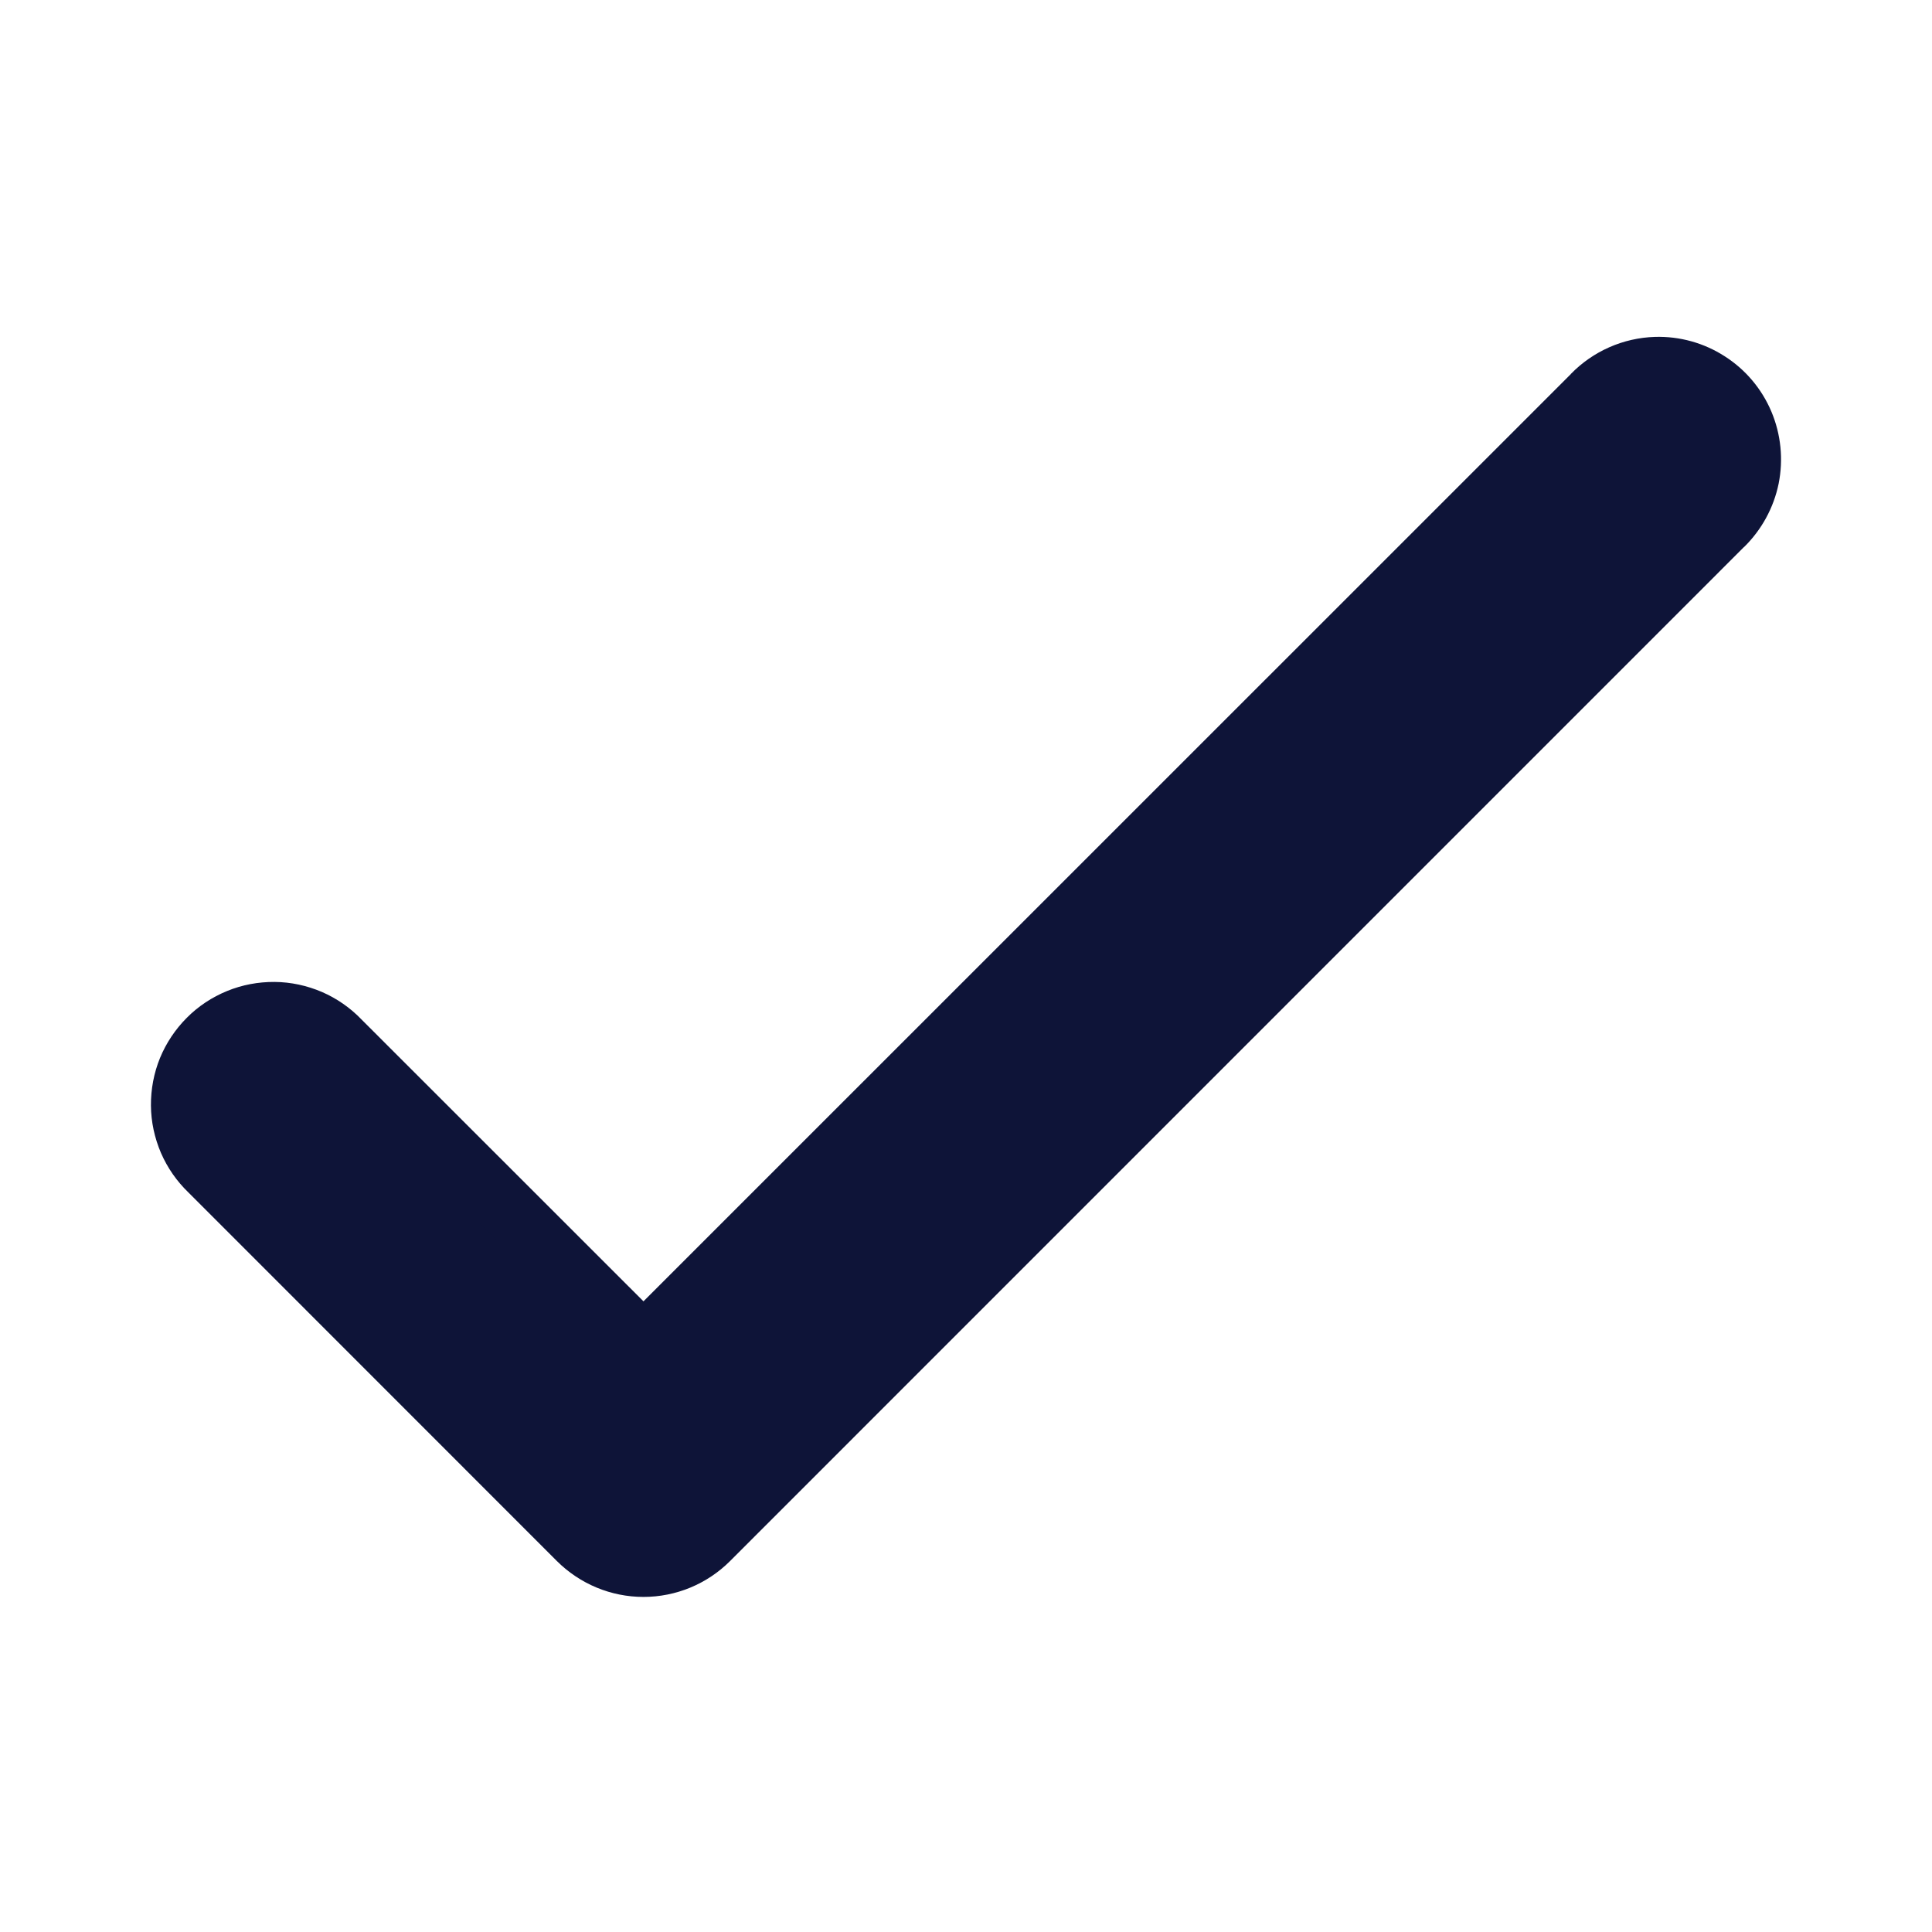
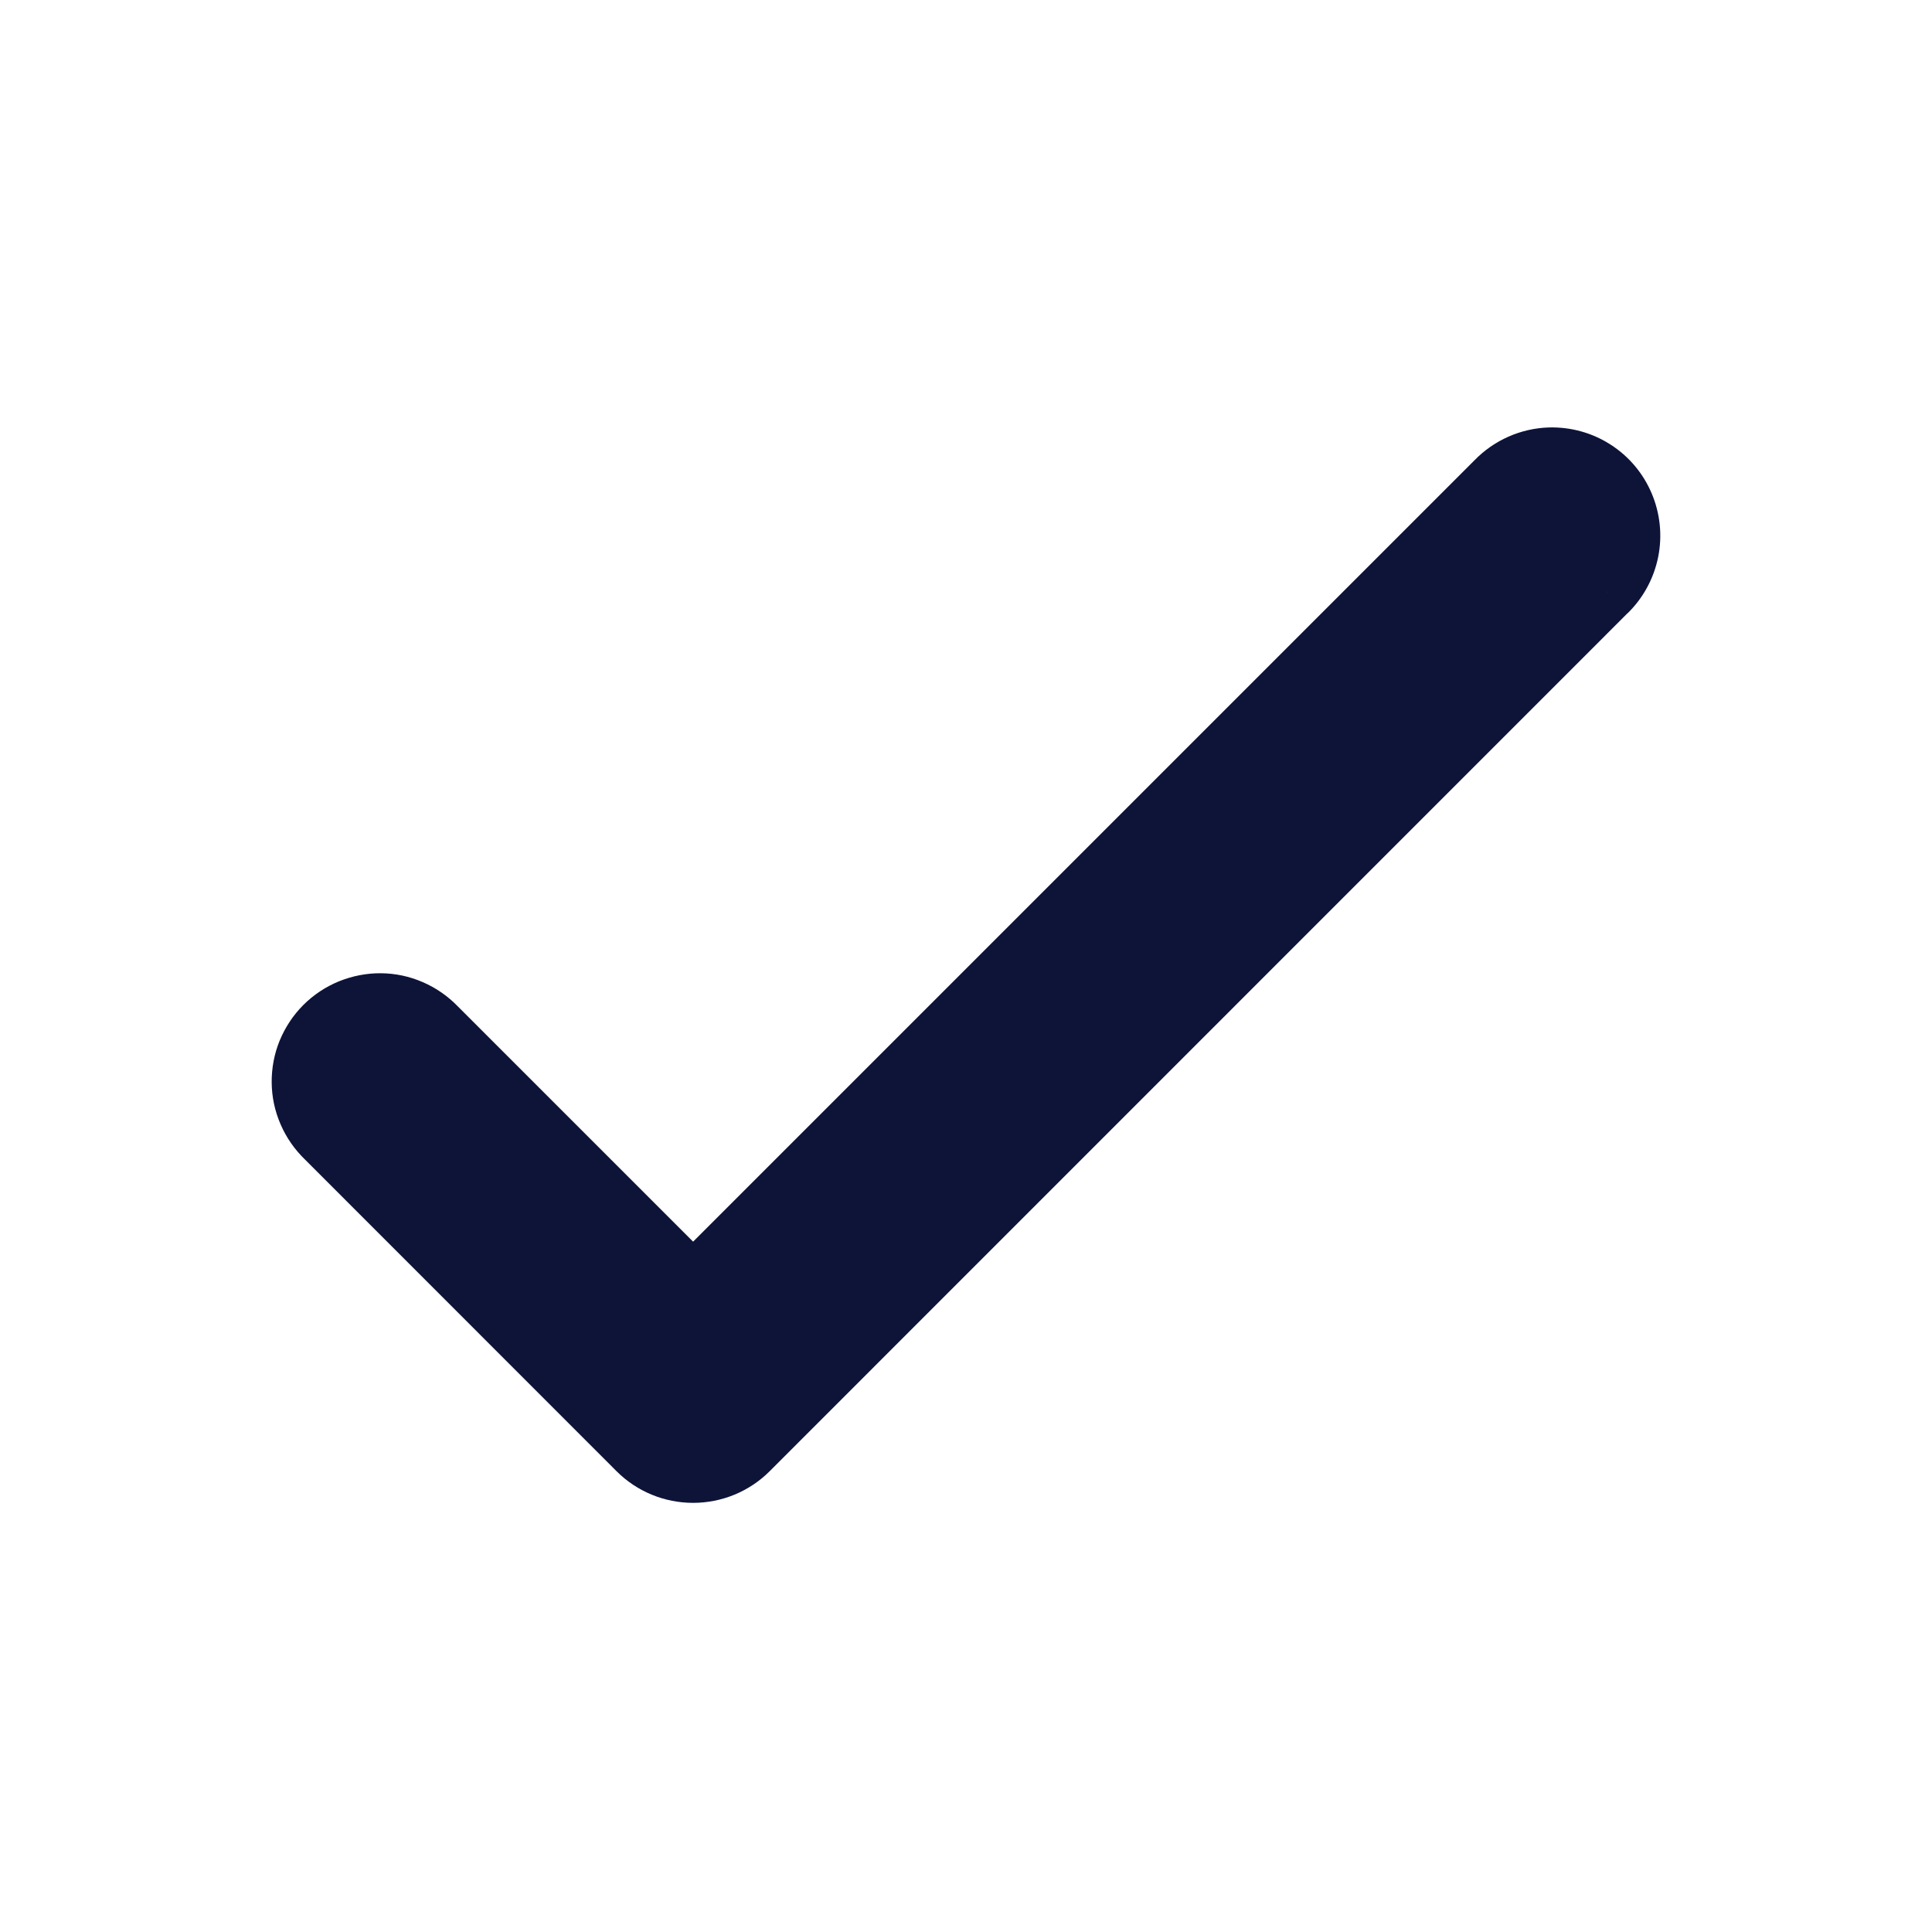
<svg xmlns="http://www.w3.org/2000/svg" width="16" height="16" viewBox="0 0 16 16" fill="none">
-   <path fill-rule="evenodd" clip-rule="evenodd" d="M13.189 3.271C13.327 3.129 13.515 3.046 13.714 3.04C13.868 3.036 14.019 3.078 14.149 3.161C14.278 3.244 14.38 3.364 14.44 3.506C14.5 3.648 14.515 3.804 14.485 3.955C14.454 4.106 14.379 4.244 14.269 4.351L5.869 12.751C5.726 12.894 5.532 12.975 5.329 12.975C5.127 12.975 4.932 12.894 4.789 12.751L1.735 9.697C1.661 9.626 1.603 9.542 1.563 9.449C1.522 9.355 1.501 9.255 1.5 9.153C1.499 9.052 1.518 8.951 1.557 8.857C1.595 8.763 1.652 8.677 1.724 8.606C1.796 8.534 1.881 8.477 1.975 8.439C2.069 8.4 2.17 8.381 2.271 8.382C2.373 8.383 2.473 8.404 2.567 8.445C2.66 8.485 2.744 8.543 2.815 8.617L5.329 11.131L13.189 3.271Z" fill="#0E1438" />
-   <path d="M13.714 3.04L13.706 2.79L13.706 2.79L13.714 3.04ZM13.189 3.271L13.366 3.448L13.368 3.446L13.189 3.271ZM14.149 3.161L14.284 2.951L14.149 3.161ZM14.44 3.506L14.67 3.409L14.67 3.409L14.44 3.506ZM14.269 4.351L14.094 4.172L14.092 4.175L14.269 4.351ZM5.869 12.751L6.046 12.928L6.046 12.928L5.869 12.751ZM4.789 12.751L4.612 12.928L4.612 12.928L4.789 12.751ZM1.735 9.697L1.912 9.52L1.908 9.516L1.735 9.697ZM1.563 9.449L1.792 9.349L1.792 9.349L1.563 9.449ZM1.5 9.153L1.25 9.156L1.5 9.153ZM1.557 8.857L1.325 8.762L1.325 8.762L1.557 8.857ZM1.724 8.606L1.9 8.782L1.724 8.606ZM1.975 8.439L2.07 8.67L2.07 8.67L1.975 8.439ZM2.567 8.445L2.467 8.674L2.467 8.674L2.567 8.445ZM2.815 8.617L2.634 8.79L2.638 8.793L2.815 8.617ZM5.329 11.131L5.152 11.308L5.329 11.485L5.506 11.308L5.329 11.131ZM13.706 2.79C13.443 2.798 13.193 2.908 13.009 3.097L13.368 3.446C13.461 3.35 13.588 3.294 13.721 3.29L13.706 2.79ZM14.284 2.951C14.112 2.84 13.911 2.784 13.706 2.79L13.721 3.29C13.825 3.287 13.927 3.315 14.014 3.371L14.284 2.951ZM14.67 3.409C14.59 3.22 14.456 3.061 14.284 2.951L14.014 3.371C14.101 3.427 14.169 3.508 14.209 3.603L14.67 3.409ZM14.73 4.005C14.77 3.804 14.749 3.597 14.67 3.409L14.209 3.603C14.25 3.699 14.26 3.804 14.24 3.906L14.73 4.005ZM14.443 4.531C14.589 4.388 14.689 4.205 14.73 4.005L14.24 3.906C14.219 4.007 14.169 4.1 14.094 4.172L14.443 4.531ZM6.046 12.928L14.445 4.528L14.092 4.175L5.692 12.574L6.046 12.928ZM5.329 13.225C5.598 13.225 5.856 13.118 6.046 12.928L5.692 12.574C5.596 12.67 5.465 12.725 5.329 12.725V13.225ZM4.612 12.928C4.803 13.118 5.06 13.225 5.329 13.225V12.725C5.193 12.725 5.062 12.67 4.966 12.574L4.612 12.928ZM1.558 9.873L4.612 12.928L4.966 12.574L1.912 9.52L1.558 9.873ZM1.333 9.548C1.387 9.672 1.464 9.783 1.562 9.877L1.908 9.516C1.859 9.469 1.819 9.412 1.792 9.349L1.333 9.548ZM1.25 9.156C1.251 9.291 1.28 9.424 1.333 9.548L1.792 9.349C1.765 9.287 1.751 9.219 1.75 9.151L1.25 9.156ZM1.325 8.762C1.274 8.887 1.249 9.021 1.25 9.156L1.75 9.151C1.749 9.083 1.762 9.015 1.788 8.951L1.325 8.762ZM1.547 8.429C1.452 8.524 1.376 8.638 1.325 8.762L1.788 8.951C1.814 8.888 1.852 8.831 1.9 8.782L1.547 8.429ZM1.881 8.207C1.756 8.258 1.642 8.333 1.547 8.429L1.9 8.782C1.949 8.734 2.006 8.696 2.07 8.67L1.881 8.207ZM2.274 8.132C2.139 8.131 2.005 8.156 1.881 8.207L2.07 8.67C2.133 8.644 2.201 8.631 2.269 8.632L2.274 8.132ZM2.666 8.215C2.542 8.162 2.409 8.133 2.274 8.132L2.269 8.632C2.337 8.633 2.405 8.647 2.467 8.674L2.666 8.215ZM2.995 8.444C2.901 8.346 2.79 8.269 2.666 8.215L2.467 8.674C2.53 8.701 2.587 8.741 2.634 8.79L2.995 8.444ZM5.506 10.954L2.991 8.44L2.638 8.793L5.152 11.308L5.506 10.954ZM13.012 3.095L5.152 10.954L5.506 11.308L13.366 3.448L13.012 3.095Z" fill="#0E1438" />
+   <path fill-rule="evenodd" clip-rule="evenodd" d="M12.39 3.986C12.508 3.865 12.667 3.795 12.835 3.79C12.965 3.786 13.093 3.822 13.203 3.892C13.312 3.963 13.398 4.064 13.449 4.184C13.5 4.304 13.513 4.437 13.487 4.564C13.461 4.692 13.398 4.809 13.304 4.9L6.197 12.007C6.076 12.128 5.911 12.196 5.74 12.196C5.569 12.196 5.404 12.128 5.283 12.007L2.699 9.422C2.637 9.363 2.587 9.292 2.553 9.213C2.519 9.134 2.501 9.049 2.5 8.963C2.499 8.877 2.515 8.792 2.548 8.712C2.58 8.632 2.628 8.56 2.689 8.499C2.75 8.439 2.822 8.391 2.902 8.358C2.982 8.326 3.067 8.309 3.153 8.31C3.239 8.311 3.324 8.329 3.403 8.363C3.481 8.397 3.553 8.447 3.612 8.509L5.74 10.636L12.39 3.986Z" fill="#0E1438" />
+   <path d="M12.835 3.79L12.827 3.54L12.827 3.54L12.835 3.79ZM12.39 3.986L12.567 4.163L12.57 4.16L12.39 3.986ZM13.203 3.892L13.068 4.103L13.203 3.892ZM13.449 4.184L13.679 4.087L13.679 4.087L13.449 4.184ZM13.487 4.564L13.242 4.515V4.515L13.487 4.564ZM13.304 4.9L13.13 4.72L13.127 4.723L13.304 4.9ZM6.197 12.007L6.374 12.184L6.374 12.184L6.197 12.007ZM5.283 12.007L5.106 12.184L5.106 12.184L5.283 12.007ZM2.699 9.422L2.875 9.246L2.872 9.242L2.699 9.422ZM2.553 9.213L2.324 9.312L2.553 9.213ZM2.5 8.963L2.75 8.96L2.5 8.963ZM2.548 8.712L2.779 8.807L2.779 8.807L2.548 8.712ZM2.689 8.499L2.512 8.323H2.512L2.689 8.499ZM3.153 8.31L3.15 8.56L3.153 8.31ZM3.612 8.509L3.432 8.682L3.436 8.686L3.612 8.509ZM5.74 10.636L5.563 10.813L5.74 10.99L5.917 10.813L5.74 10.636ZM12.827 3.54C12.595 3.547 12.373 3.645 12.211 3.812L12.57 4.16C12.642 4.086 12.739 4.043 12.842 4.04L12.827 3.54ZM13.338 3.682C13.186 3.584 13.008 3.535 12.827 3.54L12.842 4.04C12.922 4.038 13.001 4.06 13.068 4.103L13.338 3.682ZM13.679 4.087C13.609 3.921 13.49 3.779 13.338 3.682L13.068 4.103C13.135 4.146 13.188 4.208 13.219 4.282L13.679 4.087ZM13.732 4.614C13.768 4.437 13.749 4.253 13.679 4.087L13.219 4.282C13.25 4.355 13.258 4.436 13.242 4.515L13.732 4.614ZM13.479 5.079C13.608 4.953 13.696 4.791 13.732 4.614L13.242 4.515C13.226 4.593 13.187 4.665 13.13 4.72L13.479 5.079ZM6.374 12.184L13.481 5.076L13.127 4.723L6.02 11.83L6.374 12.184ZM5.74 12.446C5.978 12.446 6.206 12.352 6.374 12.184L6.02 11.83C5.946 11.904 5.845 11.946 5.74 11.946V12.446ZM5.106 12.184C5.274 12.352 5.502 12.446 5.74 12.446V11.946C5.635 11.946 5.534 11.904 5.46 11.83L5.106 12.184ZM2.522 9.599L5.106 12.184L5.46 11.83L2.875 9.246L2.522 9.599ZM2.324 9.312C2.371 9.421 2.44 9.52 2.526 9.603L2.872 9.242C2.834 9.206 2.803 9.162 2.783 9.113L2.324 9.312ZM2.25 8.965C2.251 9.085 2.276 9.202 2.324 9.312L2.783 9.113C2.762 9.065 2.751 9.013 2.75 8.96L2.25 8.965ZM2.316 8.618C2.271 8.728 2.249 8.846 2.25 8.965L2.75 8.96C2.749 8.908 2.759 8.855 2.779 8.807L2.316 8.618ZM2.512 8.323C2.428 8.407 2.362 8.507 2.316 8.618L2.779 8.807C2.799 8.758 2.829 8.713 2.866 8.676L2.512 8.323ZM2.807 8.127C2.697 8.172 2.597 8.238 2.512 8.323L2.866 8.676C2.903 8.639 2.948 8.609 2.996 8.589L2.807 8.127ZM3.155 8.06C3.036 8.059 2.918 8.082 2.807 8.127L2.996 8.589C3.045 8.57 3.098 8.56 3.15 8.56L3.155 8.06ZM3.502 8.134C3.392 8.086 3.275 8.061 3.155 8.06L3.15 8.56C3.203 8.561 3.255 8.572 3.303 8.593L3.502 8.134ZM3.793 8.336C3.71 8.25 3.611 8.181 3.502 8.134L3.303 8.593C3.352 8.614 3.395 8.644 3.432 8.682L3.793 8.336ZM5.917 10.46L3.789 8.332L3.436 8.686L5.563 10.813L5.917 10.46ZM12.214 3.809L5.563 10.46L5.917 10.813L12.567 4.163L12.214 3.809Z" fill="#0E1438" />
</svg>
